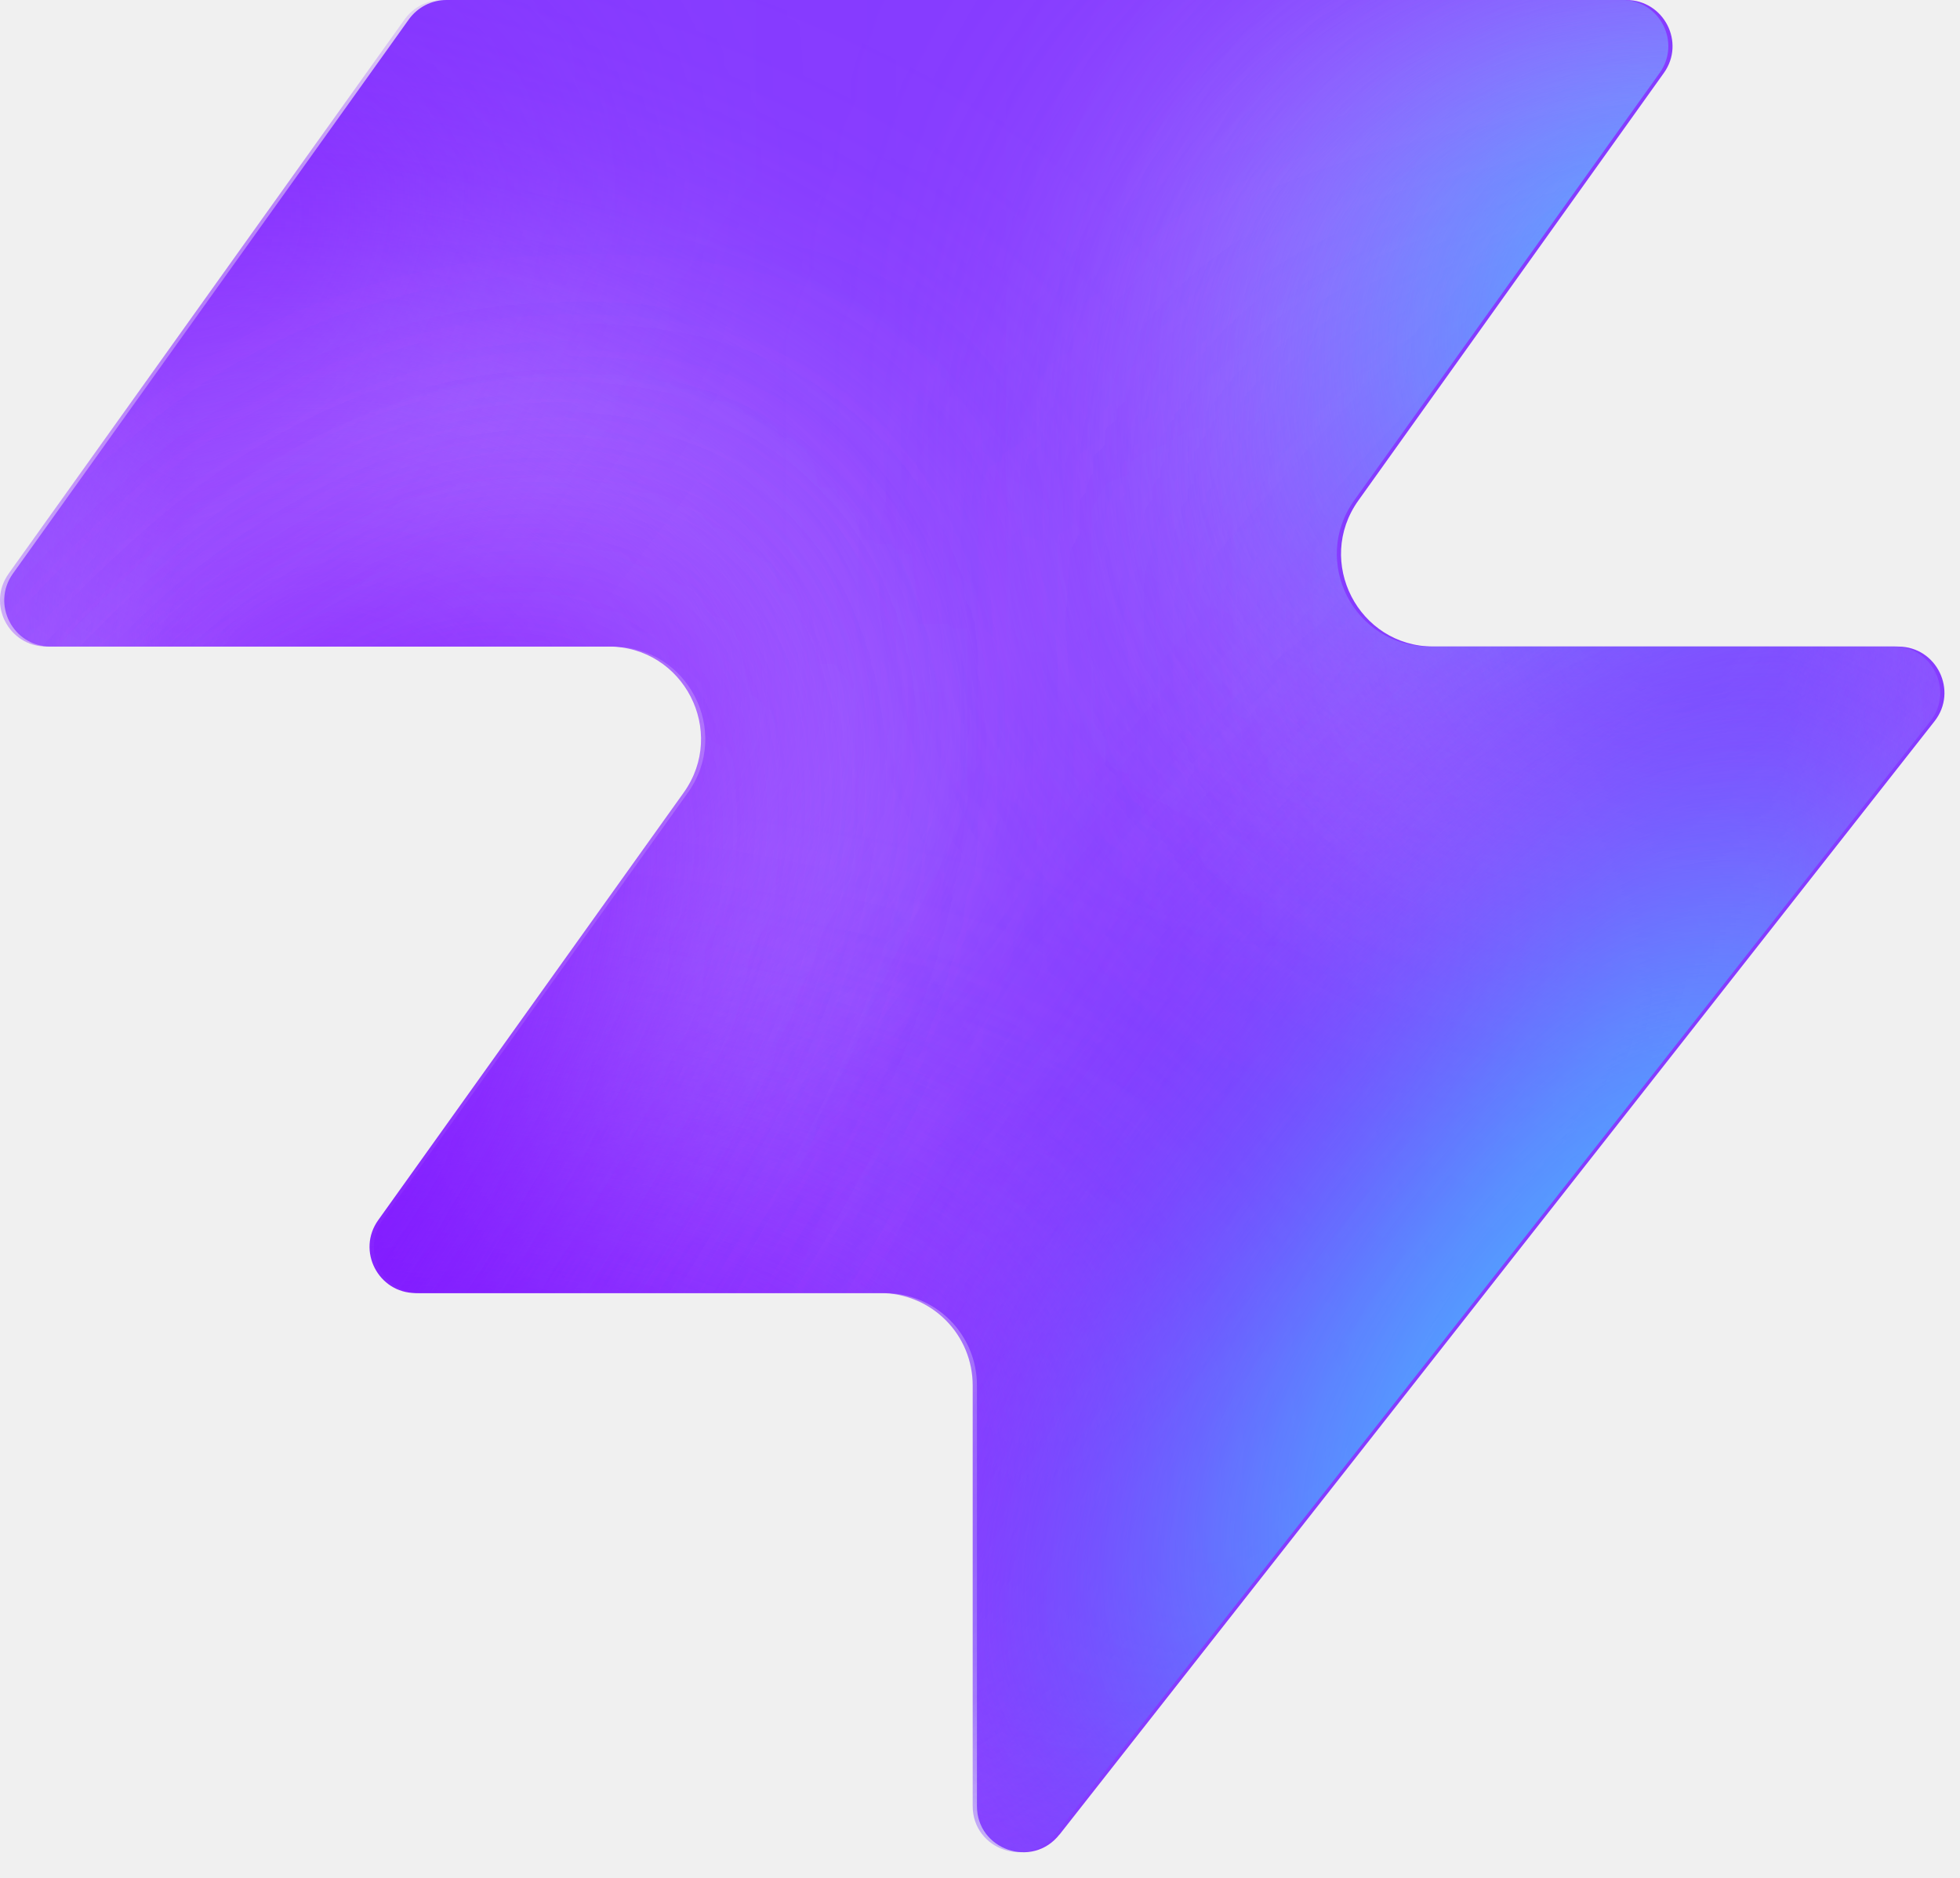
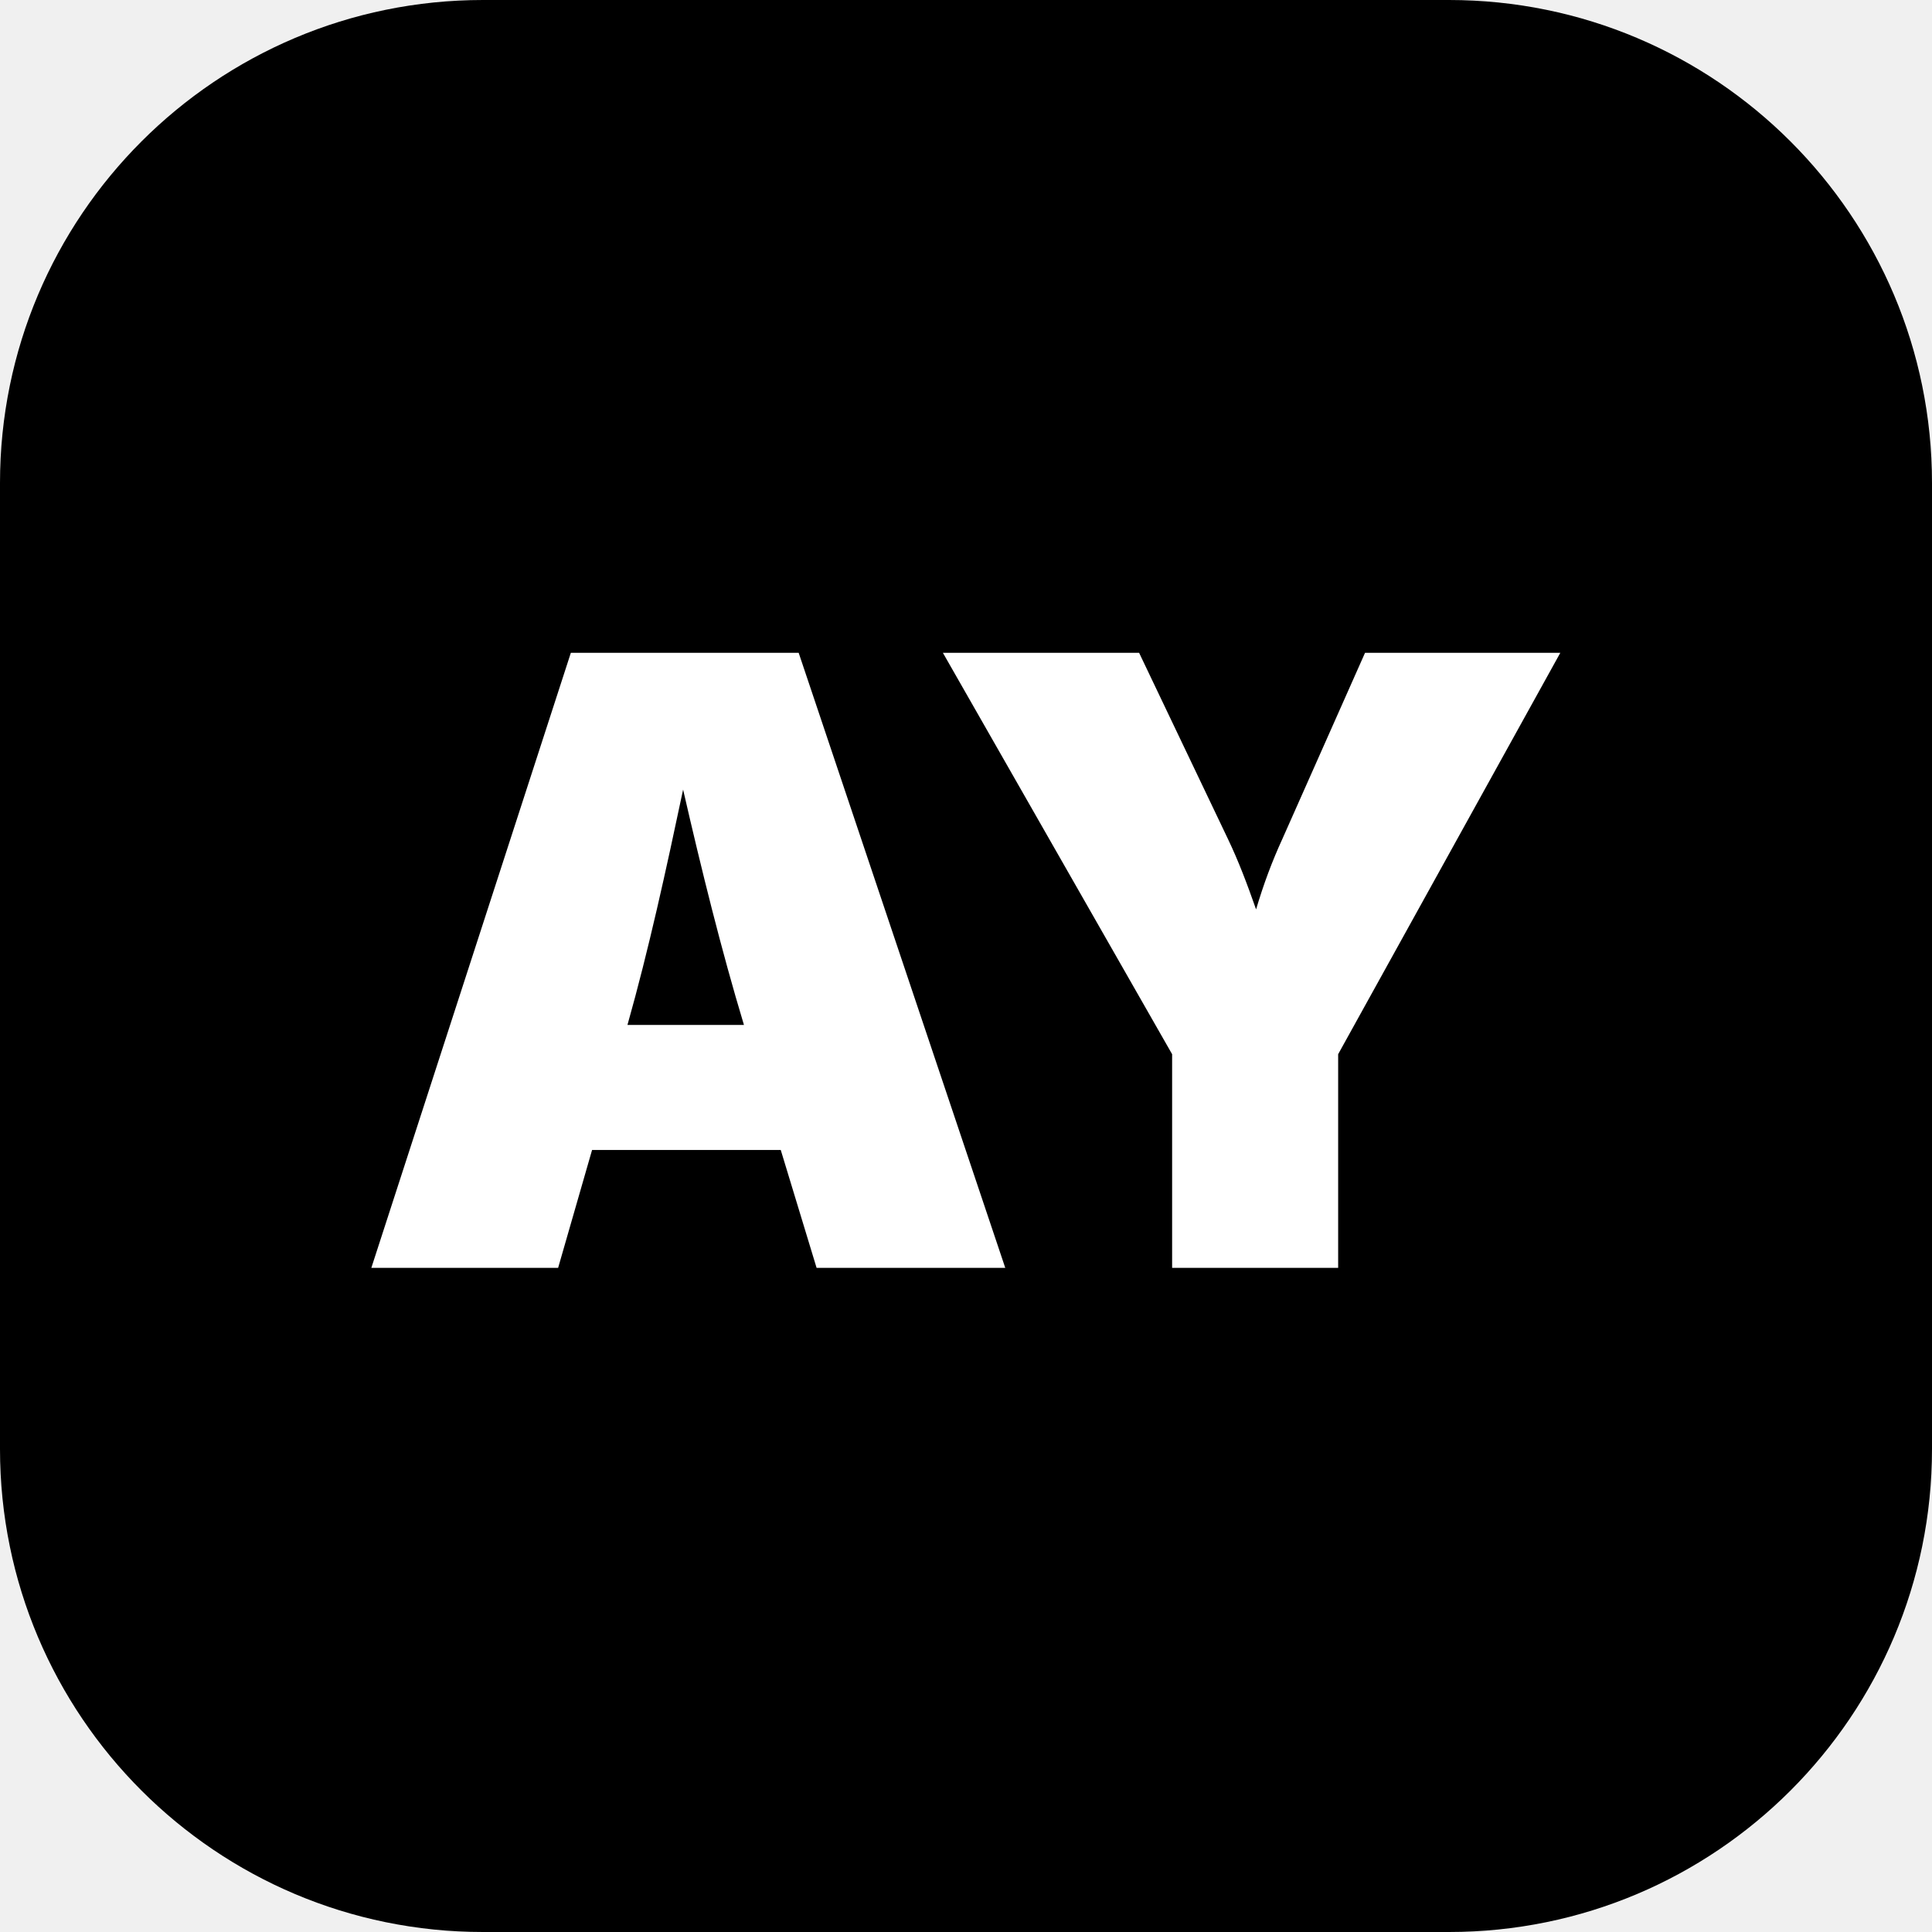
- <svg xmlns="http://www.w3.org/2000/svg" width="48" height="46" fill="none" viewBox="0 0 48 46">
-   <path fill="#863bff" d="M25.946 44.938c-.664.845-2.021.375-2.021-.698V33.937a2.26 2.26 0 0 0-2.262-2.262H10.287c-.92 0-1.456-1.04-.92-1.788l7.48-10.471c1.07-1.497 0-3.578-1.842-3.578H1.237c-.92 0-1.456-1.04-.92-1.788L10.013.474c.214-.297.556-.474.92-.474h28.894c.92 0 1.456 1.04.92 1.788l-7.48 10.471c-1.07 1.498 0 3.579 1.842 3.579h11.377c.943 0 1.473 1.088.89 1.83L25.947 44.94z" style="fill:#863bff;fill:color(display-p3 .525 .23 1);fill-opacity:1" />
-   <mask id="a" width="48" height="46" x="0" y="0" maskUnits="userSpaceOnUse" style="mask-type:alpha">
-     <path fill="#000" d="M25.842 44.938c-.664.844-2.021.375-2.021-.698V33.937a2.26 2.26 0 0 0-2.262-2.262H10.183c-.92 0-1.456-1.04-.92-1.788l7.48-10.471c1.07-1.498 0-3.579-1.842-3.579H1.133c-.92 0-1.456-1.04-.92-1.787L9.91.473c.214-.297.556-.474.92-.474h28.894c.92 0 1.456 1.04.92 1.788l-7.48 10.471c-1.07 1.498 0 3.578 1.842 3.578h11.377c.943 0 1.473 1.088.89 1.832L25.843 44.94z" style="fill:#000;fill-opacity:1" />
-   </mask>
-   <g mask="url(#a)">
-     <g filter="url(#b)">
-       <ellipse cx="5.508" cy="14.704" fill="#ede6ff" rx="5.508" ry="14.704" style="fill:#ede6ff;fill:color(display-p3 .927 .903 1);fill-opacity:1" transform="matrix(.00324 1 1 -.00324 -4.47 31.516)" />
-     </g>
-     <g filter="url(#c)">
-       <ellipse cx="10.399" cy="29.851" fill="#ede6ff" rx="10.399" ry="29.851" style="fill:#ede6ff;fill:color(display-p3 .927 .903 1);fill-opacity:1" transform="matrix(.00324 1 1 -.00324 -39.328 7.883)" />
-     </g>
-     <g filter="url(#d)">
-       <ellipse cx="5.508" cy="30.487" fill="#7e14ff" rx="5.508" ry="30.487" style="fill:#7e14ff;fill:color(display-p3 .492 .077 1);fill-opacity:1" transform="rotate(89.814 -25.913 -14.639)scale(1 -1)" />
-     </g>
-     <g filter="url(#e)">
-       <ellipse cx="5.508" cy="30.599" fill="#7e14ff" rx="5.508" ry="30.599" style="fill:#7e14ff;fill:color(display-p3 .492 .077 1);fill-opacity:1" transform="rotate(89.814 -32.644 -3.334)scale(1 -1)" />
-     </g>
-     <g filter="url(#f)">
-       <ellipse cx="5.508" cy="30.599" fill="#7e14ff" rx="5.508" ry="30.599" style="fill:#7e14ff;fill:color(display-p3 .492 .077 1);fill-opacity:1" transform="matrix(.00324 1 1 -.00324 -34.34 30.47)" />
-     </g>
-     <g filter="url(#g)">
-       <ellipse cx="14.072" cy="22.078" fill="#ede6ff" rx="14.072" ry="22.078" style="fill:#ede6ff;fill:color(display-p3 .927 .903 1);fill-opacity:1" transform="rotate(93.35 24.506 48.493)scale(-1 1)" />
-     </g>
-     <g filter="url(#h)">
-       <ellipse cx="3.47" cy="21.501" fill="#7e14ff" rx="3.47" ry="21.501" style="fill:#7e14ff;fill:color(display-p3 .492 .077 1);fill-opacity:1" transform="rotate(89.009 28.708 47.59)scale(-1 1)" />
-     </g>
-     <g filter="url(#i)">
-       <ellipse cx="3.47" cy="21.501" fill="#7e14ff" rx="3.47" ry="21.501" style="fill:#7e14ff;fill:color(display-p3 .492 .077 1);fill-opacity:1" transform="rotate(89.009 28.708 47.59)scale(-1 1)" />
-     </g>
-     <g filter="url(#j)">
-       <ellipse cx=".387" cy="8.972" fill="#7e14ff" rx="4.407" ry="29.108" style="fill:#7e14ff;fill:color(display-p3 .492 .077 1);fill-opacity:1" transform="rotate(39.51 .387 8.972)" />
-     </g>
-     <g filter="url(#k)">
-       <ellipse cx="47.523" cy="-6.092" fill="#7e14ff" rx="4.407" ry="29.108" style="fill:#7e14ff;fill:color(display-p3 .492 .077 1);fill-opacity:1" transform="rotate(37.892 47.523 -6.092)" />
-     </g>
-     <g filter="url(#l)">
-       <ellipse cx="41.412" cy="6.333" fill="#47bfff" rx="5.971" ry="9.665" style="fill:#47bfff;fill:color(display-p3 .28 .748 1);fill-opacity:1" transform="rotate(37.892 41.412 6.333)" />
-     </g>
-     <g filter="url(#m)">
-       <ellipse cx="-1.879" cy="38.332" fill="#7e14ff" rx="4.407" ry="29.108" style="fill:#7e14ff;fill:color(display-p3 .492 .077 1);fill-opacity:1" transform="rotate(37.892 -1.88 38.332)" />
-     </g>
-     <g filter="url(#n)">
-       <ellipse cx="-1.879" cy="38.332" fill="#7e14ff" rx="4.407" ry="29.108" style="fill:#7e14ff;fill:color(display-p3 .492 .077 1);fill-opacity:1" transform="rotate(37.892 -1.88 38.332)" />
-     </g>
-     <g filter="url(#o)">
-       <ellipse cx="35.651" cy="29.907" fill="#7e14ff" rx="4.407" ry="29.108" style="fill:#7e14ff;fill:color(display-p3 .492 .077 1);fill-opacity:1" transform="rotate(37.892 35.651 29.907)" />
-     </g>
-     <g filter="url(#p)">
-       <ellipse cx="38.418" cy="32.4" fill="#47bfff" rx="5.971" ry="15.297" style="fill:#47bfff;fill:color(display-p3 .28 .748 1);fill-opacity:1" transform="rotate(37.892 38.418 32.4)" />
-     </g>
-   </g>
-   <defs>
-     <filter id="b" width="60.045" height="41.654" x="-19.77" y="16.149" color-interpolation-filters="sRGB" filterUnits="userSpaceOnUse">
-       <feFlood flood-opacity="0" result="BackgroundImageFix" />
-       <feBlend in="SourceGraphic" in2="BackgroundImageFix" result="shape" />
-       <feGaussianBlur result="effect1_foregroundBlur_2002_17158" stdDeviation="7.659" />
-     </filter>
-     <filter id="c" width="90.34" height="51.437" x="-54.613" y="-7.533" color-interpolation-filters="sRGB" filterUnits="userSpaceOnUse">
-       <feFlood flood-opacity="0" result="BackgroundImageFix" />
-       <feBlend in="SourceGraphic" in2="BackgroundImageFix" result="shape" />
-       <feGaussianBlur result="effect1_foregroundBlur_2002_17158" stdDeviation="7.659" />
-     </filter>
-     <filter id="d" width="79.355" height="29.4" x="-49.64" y="2.03" color-interpolation-filters="sRGB" filterUnits="userSpaceOnUse">
-       <feFlood flood-opacity="0" result="BackgroundImageFix" />
-       <feBlend in="SourceGraphic" in2="BackgroundImageFix" result="shape" />
-       <feGaussianBlur result="effect1_foregroundBlur_2002_17158" stdDeviation="4.596" />
-     </filter>
-     <filter id="e" width="79.579" height="29.4" x="-45.045" y="20.029" color-interpolation-filters="sRGB" filterUnits="userSpaceOnUse">
-       <feFlood flood-opacity="0" result="BackgroundImageFix" />
-       <feBlend in="SourceGraphic" in2="BackgroundImageFix" result="shape" />
-       <feGaussianBlur result="effect1_foregroundBlur_2002_17158" stdDeviation="4.596" />
-     </filter>
-     <filter id="f" width="79.579" height="29.4" x="-43.513" y="21.178" color-interpolation-filters="sRGB" filterUnits="userSpaceOnUse">
-       <feFlood flood-opacity="0" result="BackgroundImageFix" />
-       <feBlend in="SourceGraphic" in2="BackgroundImageFix" result="shape" />
-       <feGaussianBlur result="effect1_foregroundBlur_2002_17158" stdDeviation="4.596" />
-     </filter>
-     <filter id="g" width="74.749" height="58.852" x="15.756" y="-17.901" color-interpolation-filters="sRGB" filterUnits="userSpaceOnUse">
-       <feFlood flood-opacity="0" result="BackgroundImageFix" />
-       <feBlend in="SourceGraphic" in2="BackgroundImageFix" result="shape" />
-       <feGaussianBlur result="effect1_foregroundBlur_2002_17158" stdDeviation="7.659" />
-     </filter>
-     <filter id="h" width="61.377" height="25.362" x="23.548" y="2.284" color-interpolation-filters="sRGB" filterUnits="userSpaceOnUse">
-       <feFlood flood-opacity="0" result="BackgroundImageFix" />
-       <feBlend in="SourceGraphic" in2="BackgroundImageFix" result="shape" />
-       <feGaussianBlur result="effect1_foregroundBlur_2002_17158" stdDeviation="4.596" />
-     </filter>
-     <filter id="i" width="61.377" height="25.362" x="23.548" y="2.284" color-interpolation-filters="sRGB" filterUnits="userSpaceOnUse">
-       <feFlood flood-opacity="0" result="BackgroundImageFix" />
-       <feBlend in="SourceGraphic" in2="BackgroundImageFix" result="shape" />
-       <feGaussianBlur result="effect1_foregroundBlur_2002_17158" stdDeviation="4.596" />
-     </filter>
-     <filter id="j" width="56.045" height="63.649" x="-27.636" y="-22.853" color-interpolation-filters="sRGB" filterUnits="userSpaceOnUse">
-       <feFlood flood-opacity="0" result="BackgroundImageFix" />
-       <feBlend in="SourceGraphic" in2="BackgroundImageFix" result="shape" />
-       <feGaussianBlur result="effect1_foregroundBlur_2002_17158" stdDeviation="4.596" />
-     </filter>
-     <filter id="k" width="54.814" height="64.646" x="20.116" y="-38.415" color-interpolation-filters="sRGB" filterUnits="userSpaceOnUse">
-       <feFlood flood-opacity="0" result="BackgroundImageFix" />
-       <feBlend in="SourceGraphic" in2="BackgroundImageFix" result="shape" />
-       <feGaussianBlur result="effect1_foregroundBlur_2002_17158" stdDeviation="4.596" />
-     </filter>
-     <filter id="l" width="33.541" height="35.313" x="24.641" y="-11.323" color-interpolation-filters="sRGB" filterUnits="userSpaceOnUse">
-       <feFlood flood-opacity="0" result="BackgroundImageFix" />
-       <feBlend in="SourceGraphic" in2="BackgroundImageFix" result="shape" />
-       <feGaussianBlur result="effect1_foregroundBlur_2002_17158" stdDeviation="4.596" />
-     </filter>
-     <filter id="m" width="54.814" height="64.646" x="-29.286" y="6.009" color-interpolation-filters="sRGB" filterUnits="userSpaceOnUse">
-       <feFlood flood-opacity="0" result="BackgroundImageFix" />
-       <feBlend in="SourceGraphic" in2="BackgroundImageFix" result="shape" />
-       <feGaussianBlur result="effect1_foregroundBlur_2002_17158" stdDeviation="4.596" />
-     </filter>
-     <filter id="n" width="54.814" height="64.646" x="-29.286" y="6.009" color-interpolation-filters="sRGB" filterUnits="userSpaceOnUse">
-       <feFlood flood-opacity="0" result="BackgroundImageFix" />
-       <feBlend in="SourceGraphic" in2="BackgroundImageFix" result="shape" />
-       <feGaussianBlur result="effect1_foregroundBlur_2002_17158" stdDeviation="4.596" />
-     </filter>
-     <filter id="o" width="54.814" height="64.646" x="8.244" y="-2.416" color-interpolation-filters="sRGB" filterUnits="userSpaceOnUse">
-       <feFlood flood-opacity="0" result="BackgroundImageFix" />
-       <feBlend in="SourceGraphic" in2="BackgroundImageFix" result="shape" />
-       <feGaussianBlur result="effect1_foregroundBlur_2002_17158" stdDeviation="4.596" />
-     </filter>
-     <filter id="p" width="39.409" height="43.623" x="18.713" y="10.588" color-interpolation-filters="sRGB" filterUnits="userSpaceOnUse">
-       <feFlood flood-opacity="0" result="BackgroundImageFix" />
-       <feBlend in="SourceGraphic" in2="BackgroundImageFix" result="shape" />
-       <feGaussianBlur result="effect1_foregroundBlur_2002_17158" stdDeviation="4.596" />
-     </filter>
-   </defs>
+ <svg xmlns="http://www.w3.org/2000/svg" viewBox="0 0 64 64" width="64" height="64">
+   <rect width="64" height="64" rx="16" fill="#000000" />
+   <text x="32" y="42" font-family="'Plus Jakarta Sans', 'Inter', sans-serif" font-size="28" font-weight="900" fill="#ffffff" text-anchor="middle" letter-spacing="-1">AY</text>
</svg>
